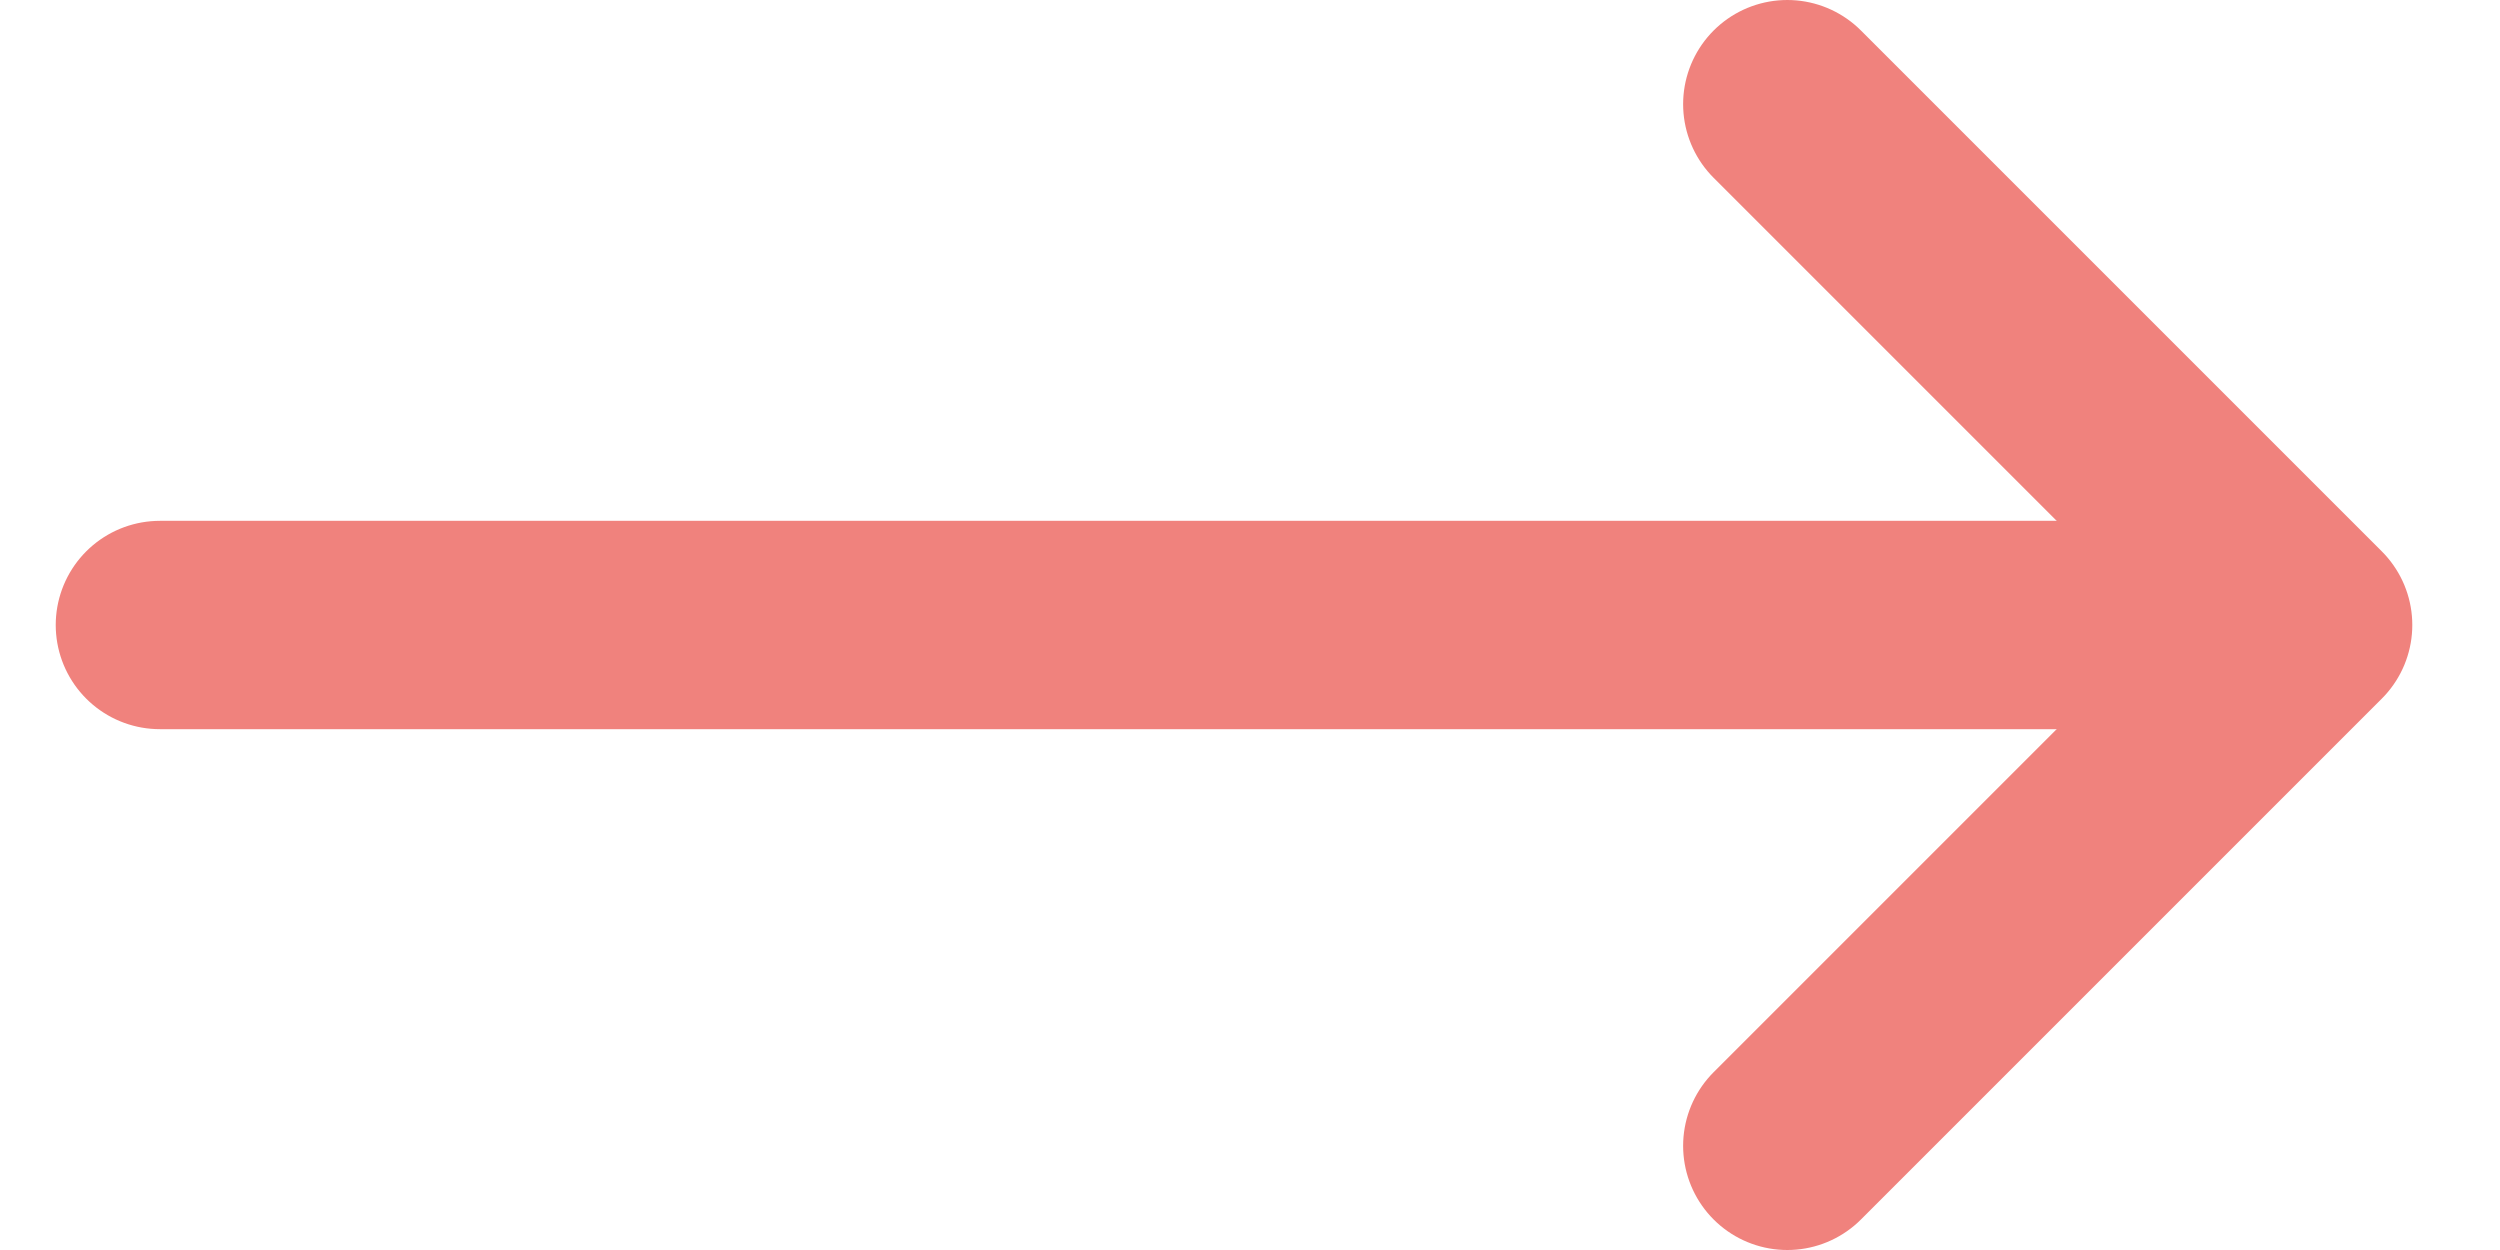
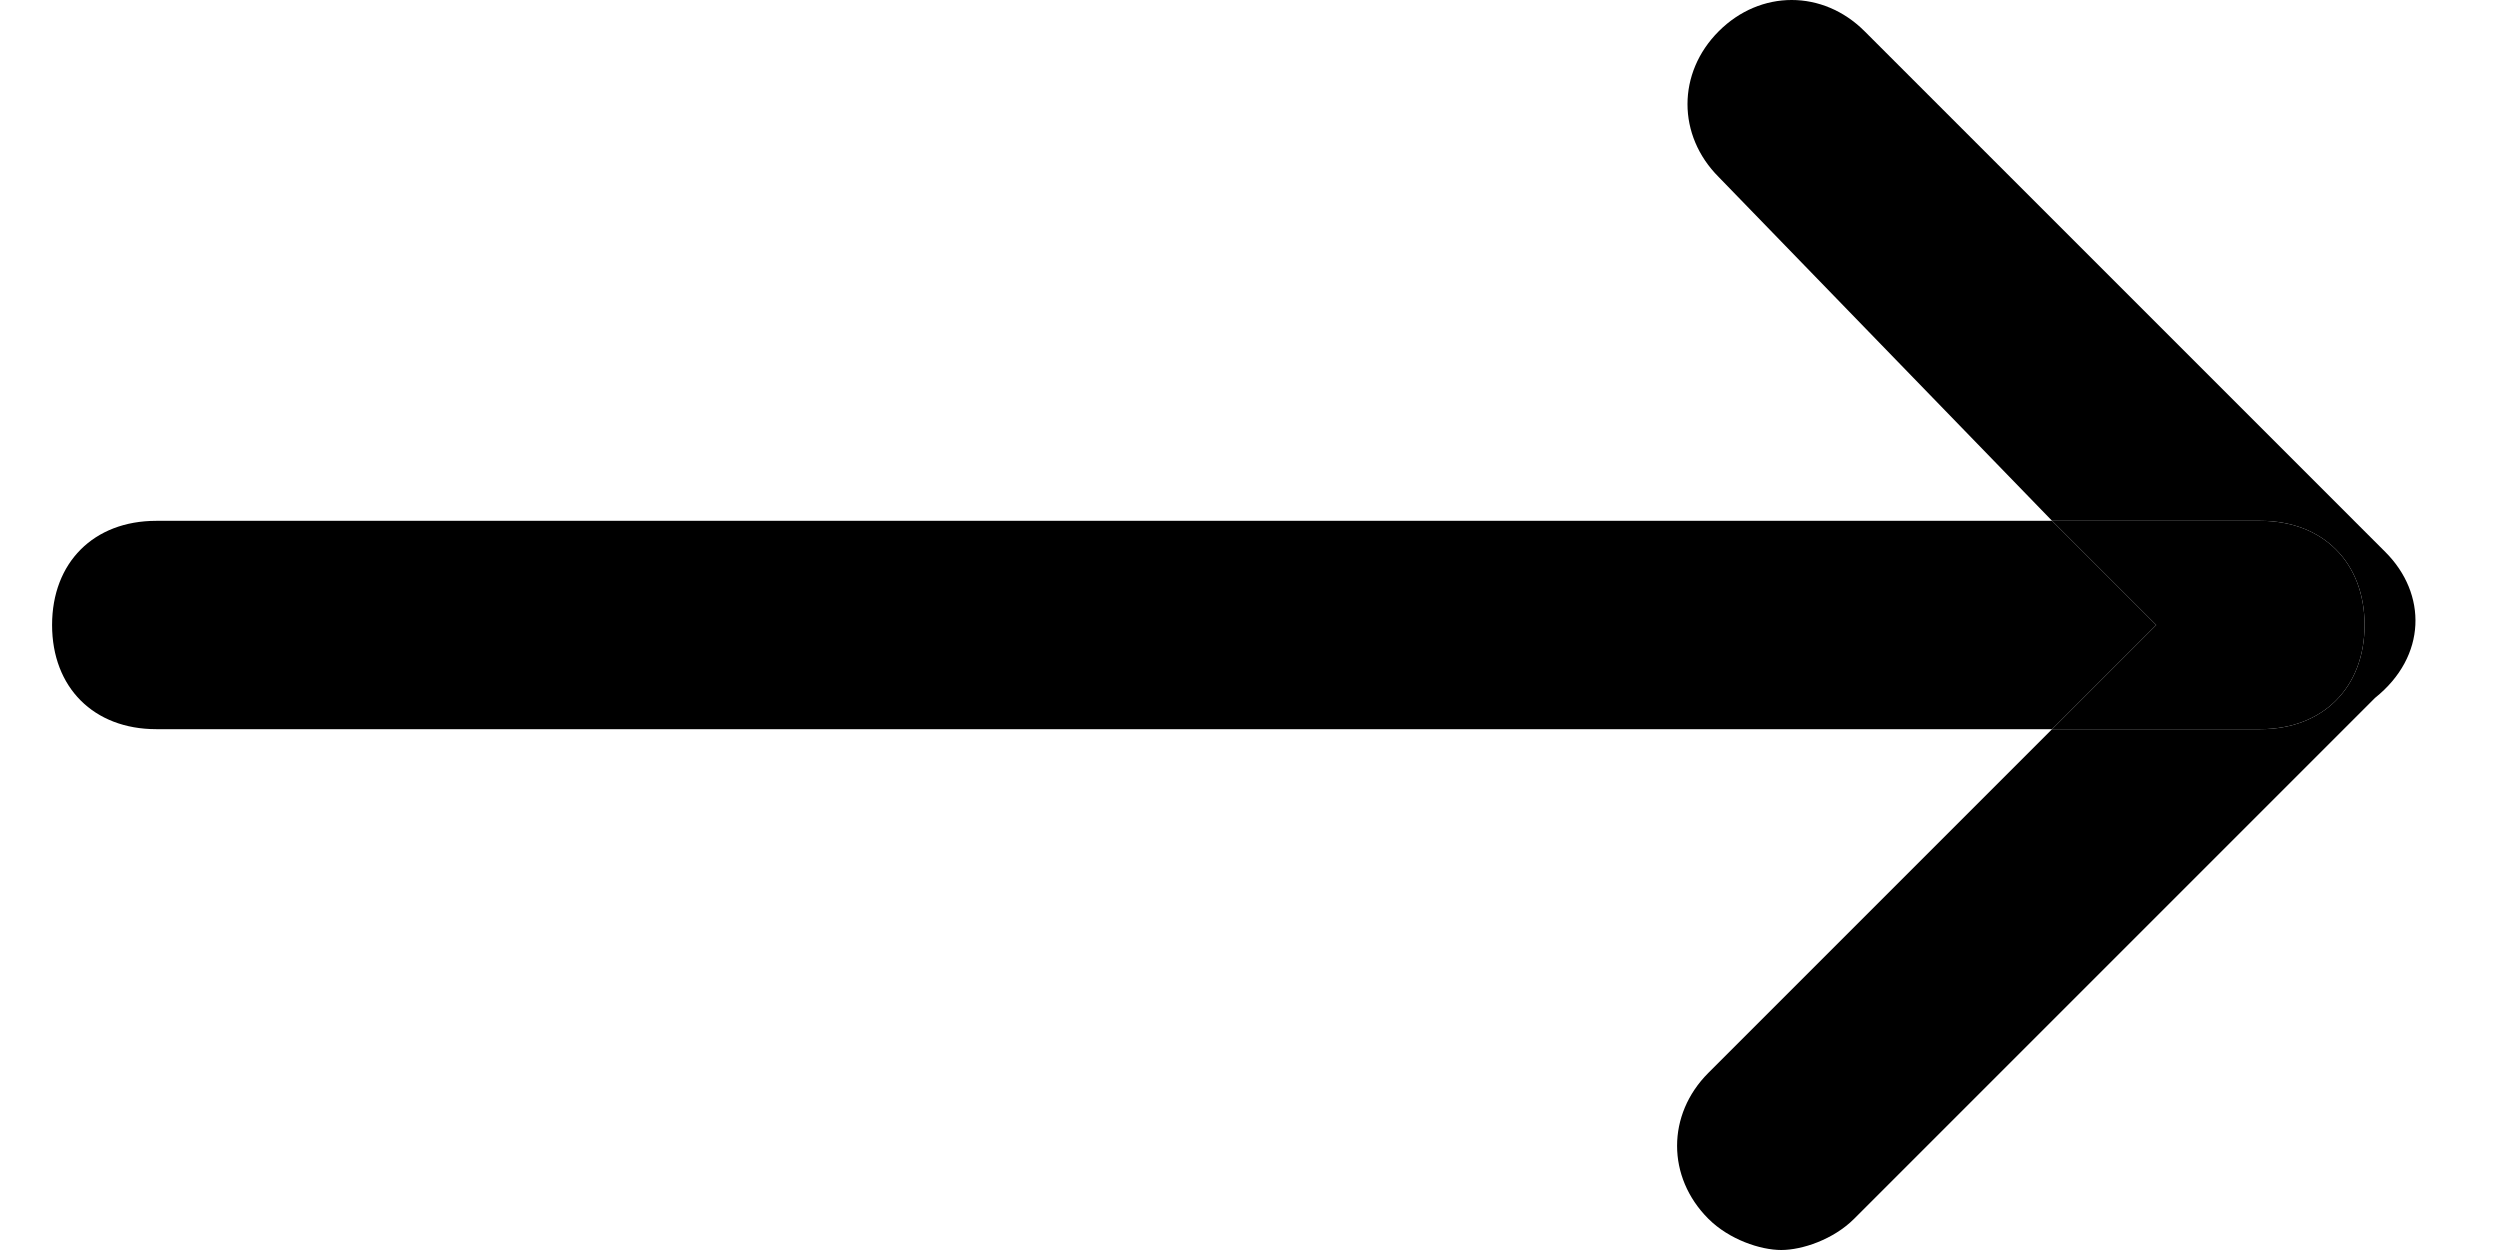
- <svg xmlns="http://www.w3.org/2000/svg" width="24px" height="12px" viewBox="0 0 24 12" version="1.1">
-   <g id="Page-1" stroke="none" stroke-width="1" fill="none" fill-rule="evenodd" stroke-linecap="round" stroke-linejoin="round">
-     <g id="FRONTPAGE" transform="translate(-558, -653)" stroke="#F0827D" stroke-width="2">
-       <g id="CONTENT" transform="translate(380, 196)">
-         <g id="Group-11-Copy" transform="translate(179, 443)">
-           <g id="Group-54" transform="translate(0, 15)">
-             <line x1="0.535" y1="5" x2="20.713" y2="5" id="Path-2" />
-             <polyline id="Path-3" points="16.158 0 21.158 5 16.158 10" />
-           </g>
-         </g>
-       </g>
-     </g>
+ <svg xmlns="http://www.w3.org/2000/svg" version="1.1" id="Layer_1" x="0px" y="0px" viewBox="0 0 24 12" style="enable-background:new 0 0 24 12;" xml:space="preserve">
+   <g>
+     <path d="M19.7,5H1.5c-0.6,0-1,0.4-1,1s0.4,1,1,1h18.2l1-1L19.7,5z" />
+     <path d="M22.9,5.3l-5-5c-0.4-0.4-1-0.4-1.4,0s-0.4,1,0,1.4L19.7,5h2c0.6,0,1,0.4,1,1s-0.4,1-1,1h-2l-3.3,3.3c-0.4,0.4-0.4,1,0,1.4   c0.2,0.2,0.5,0.3,0.7,0.3s0.5-0.1,0.7-0.3l5-5C23.3,6.3,23.3,5.7,22.9,5.3z" />
+     <path d="M22.7,6c0-0.6-0.4-1-1-1h-2l1,1l-1,1h2C22.3,7,22.7,6.6,22.7,6z" />
  </g>
</svg>
